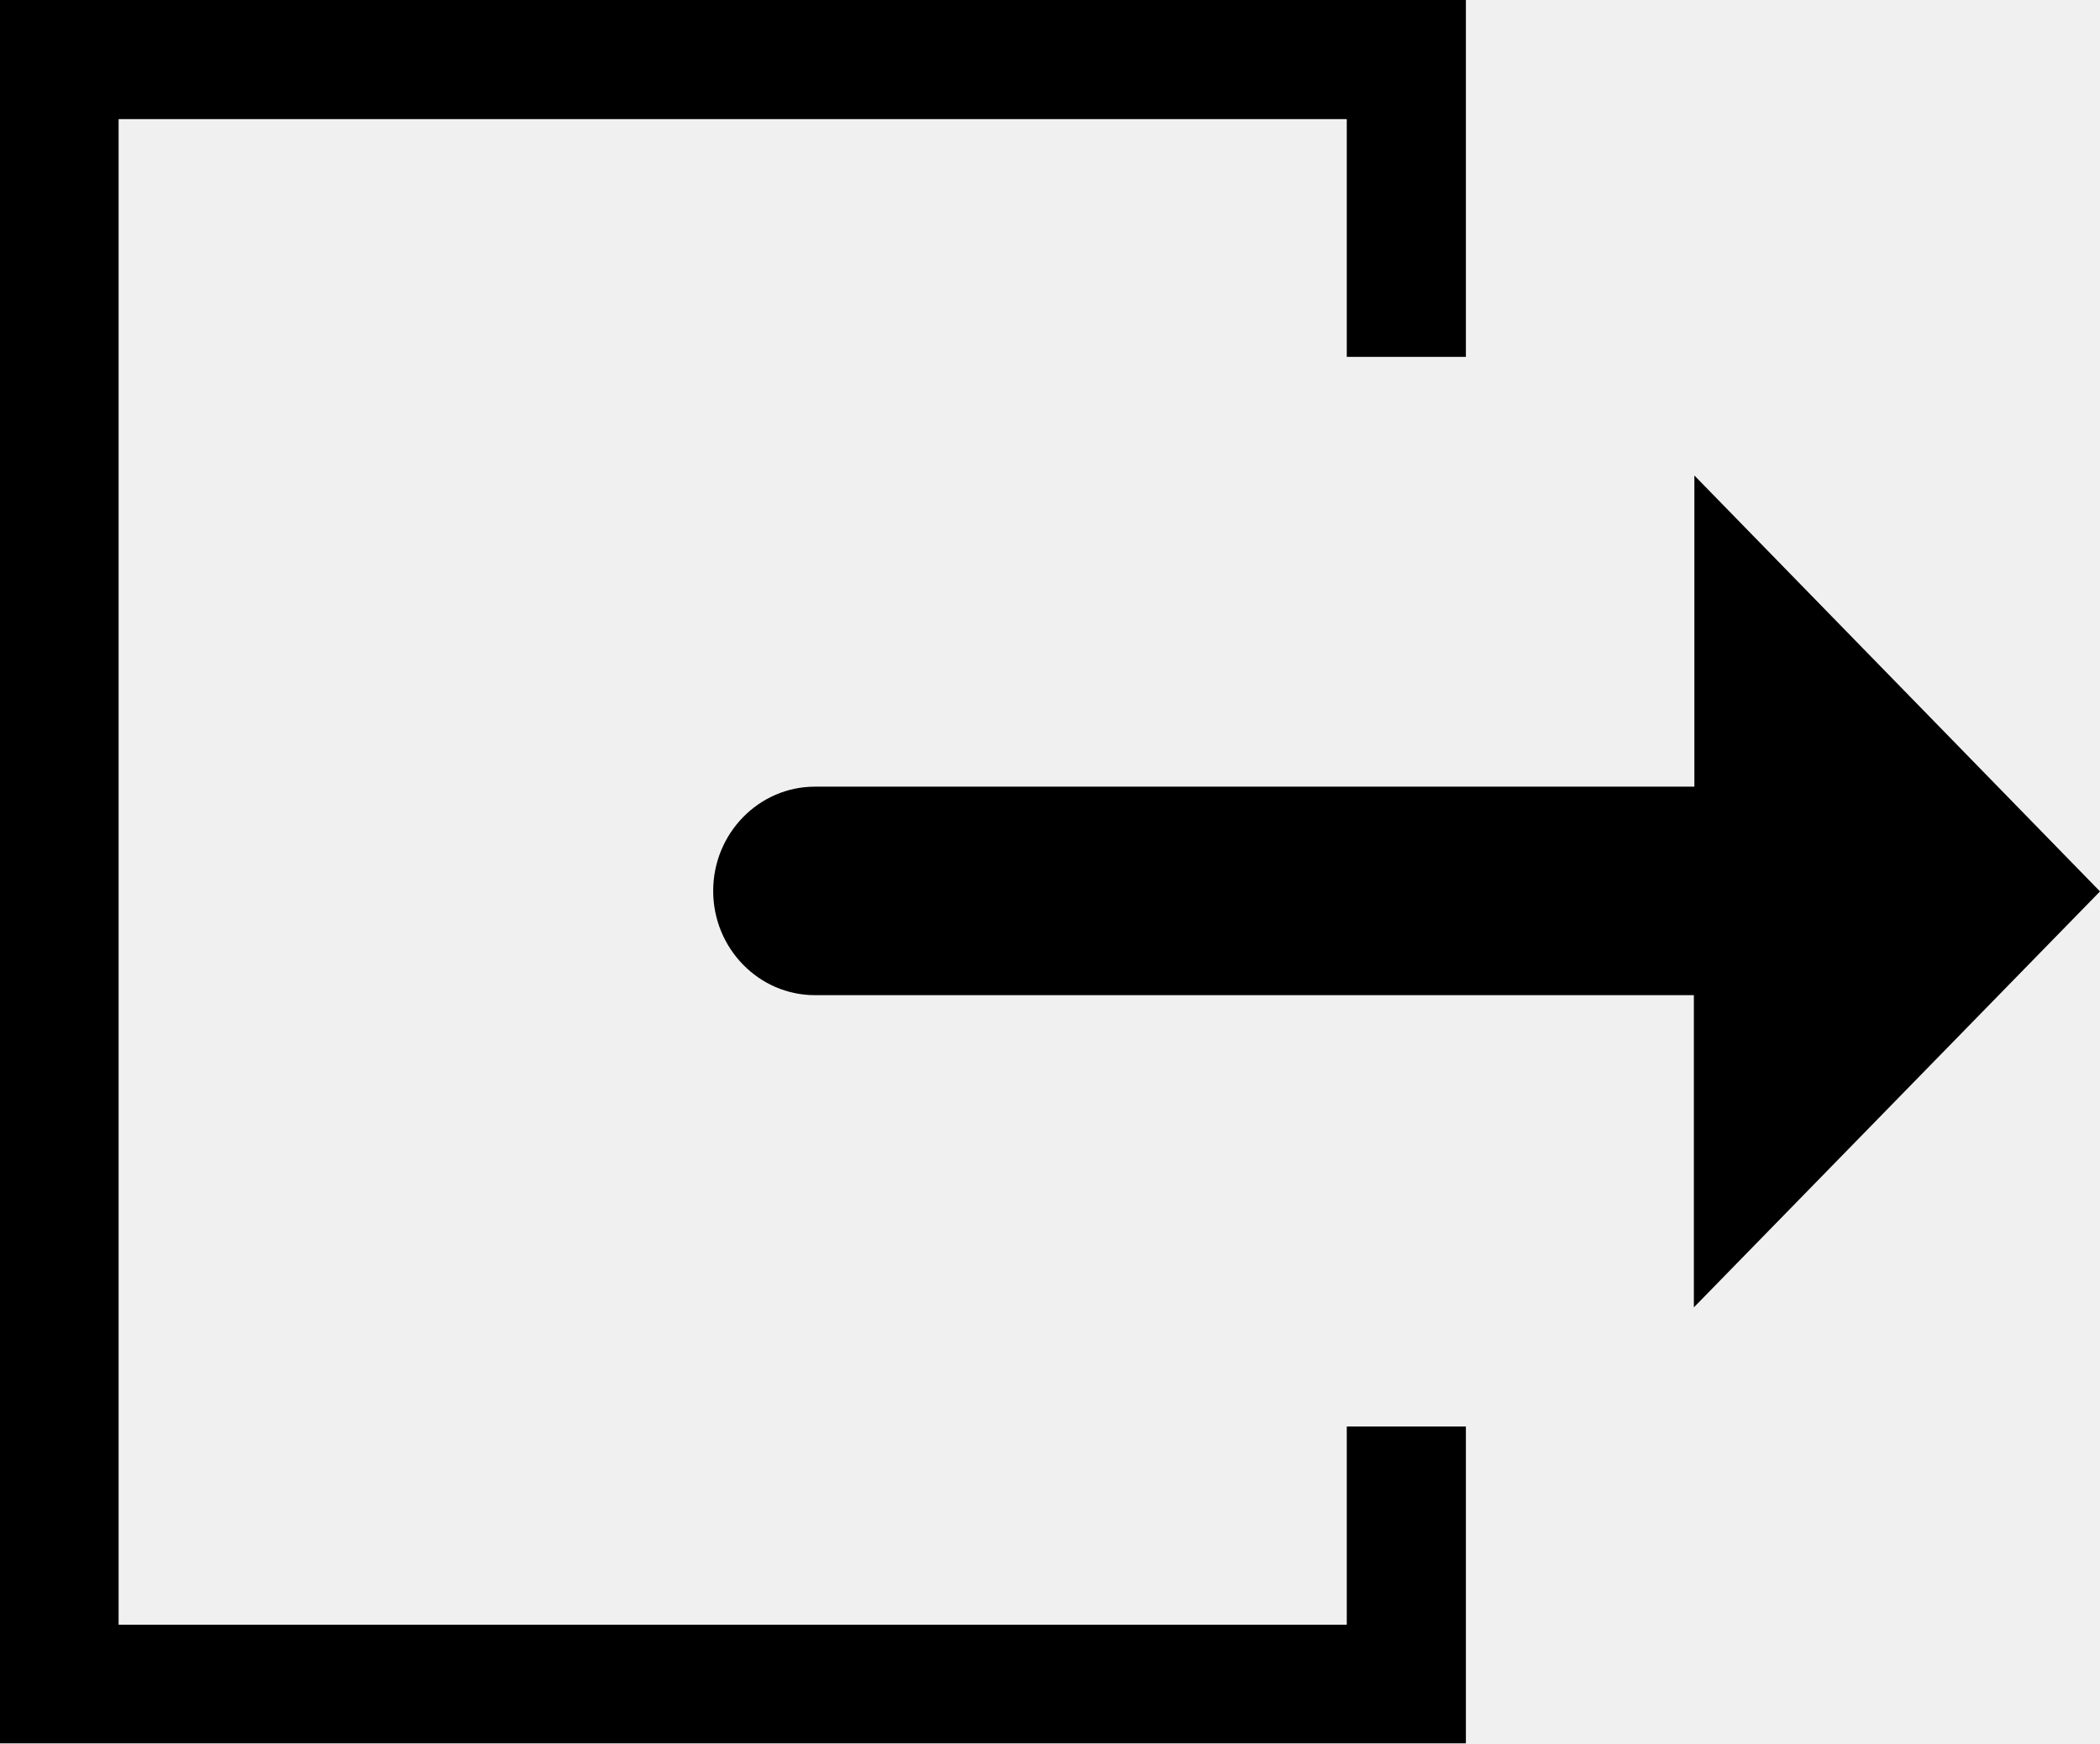
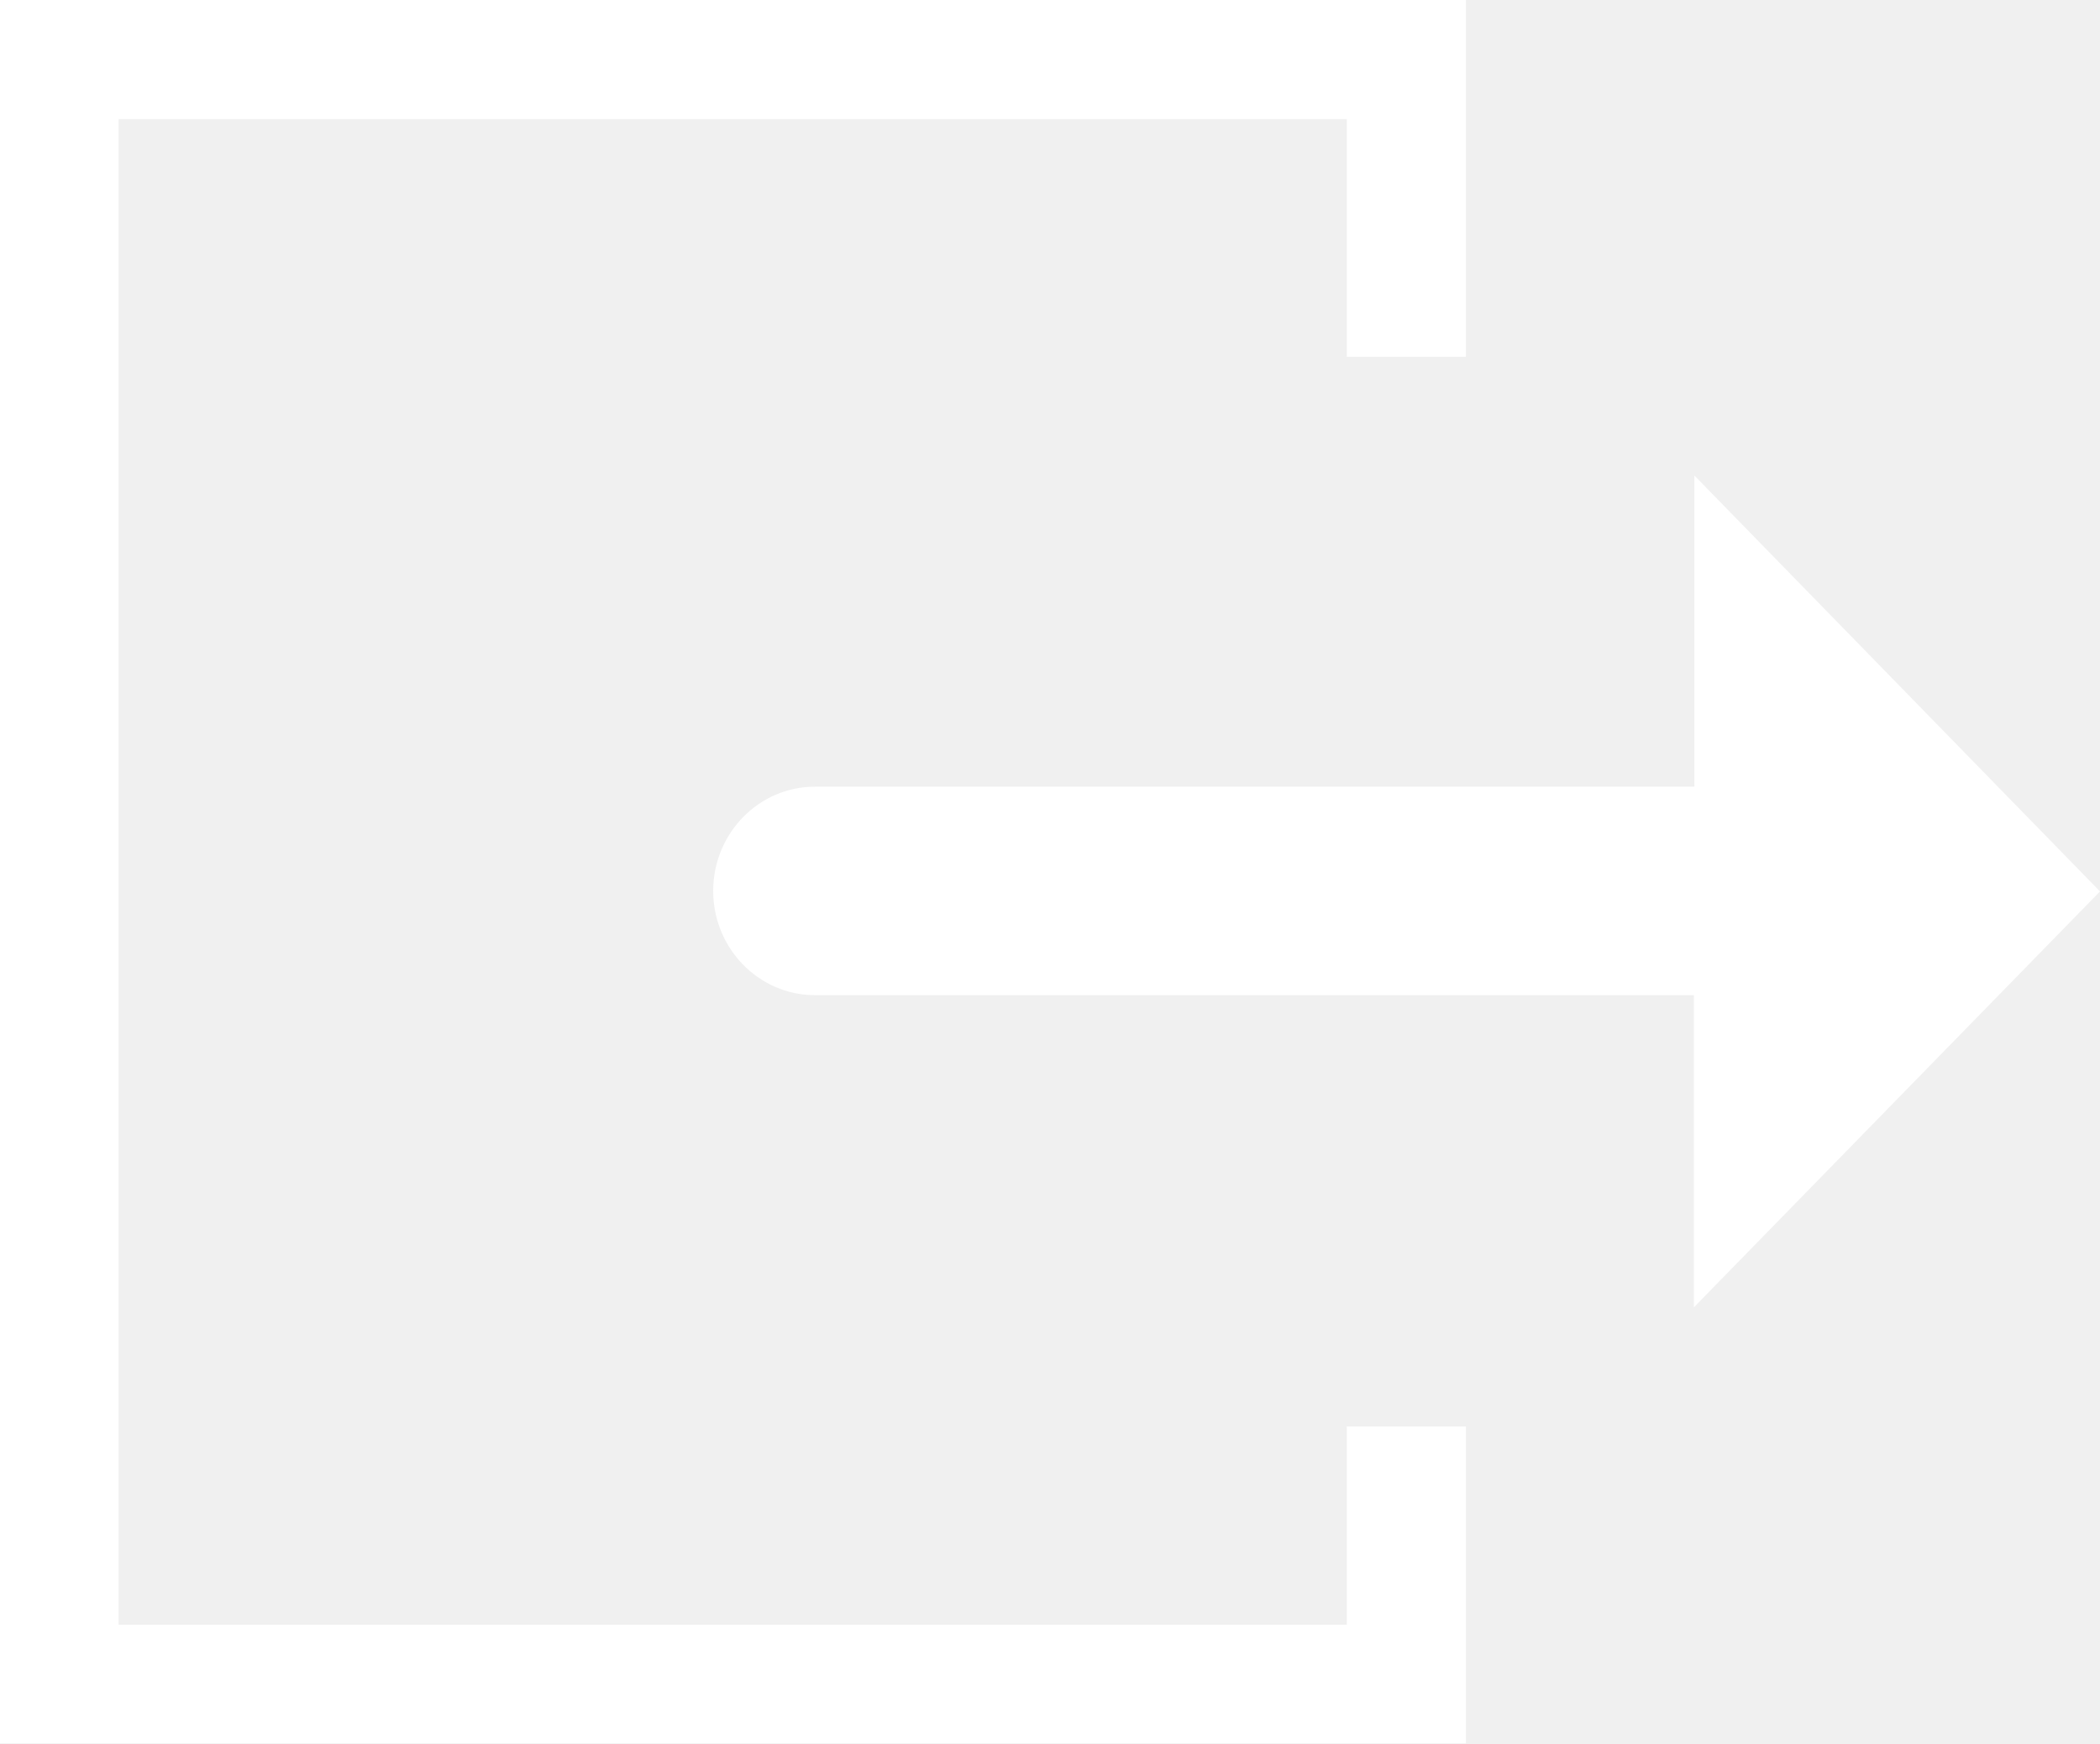
<svg xmlns="http://www.w3.org/2000/svg" version="1.1" id="Camada_1" x="0px" y="0px" viewBox="0 0 409 339.5" style="enable-background:new 0 0 409 339.5;" xml:space="preserve">
  <style type="text/css">
	.st0{fill-rule:evenodd;clip-rule:evenodd;}
</style>
-   <path class="st0" d="M409,173.6l-79.1,81v-60.8H158.7c-10.9,0-19.8-9.1-19.8-20.3s8.9-20.3,19.8-20.3h171.3V92.6L409,173.6  L409,173.6z M262.4,23.2H23.1v293.2h239.2v-38.6h23.2v61.7H0V0h285.5v69.5h-23.2V23.2L262.4,23.2z" />
+   <path fill="#ffffff" class="st0" d="M409,173.6l-79.1,81v-60.8H158.7c-10.9,0-19.8-9.1-19.8-20.3s8.9-20.3,19.8-20.3h171.3V92.6L409,173.6  L409,173.6z M262.4,23.2H23.1v293.2h239.2v-38.6h23.2v61.7H0V0h285.5v69.5h-23.2V23.2L262.4,23.2z" />
</svg>
